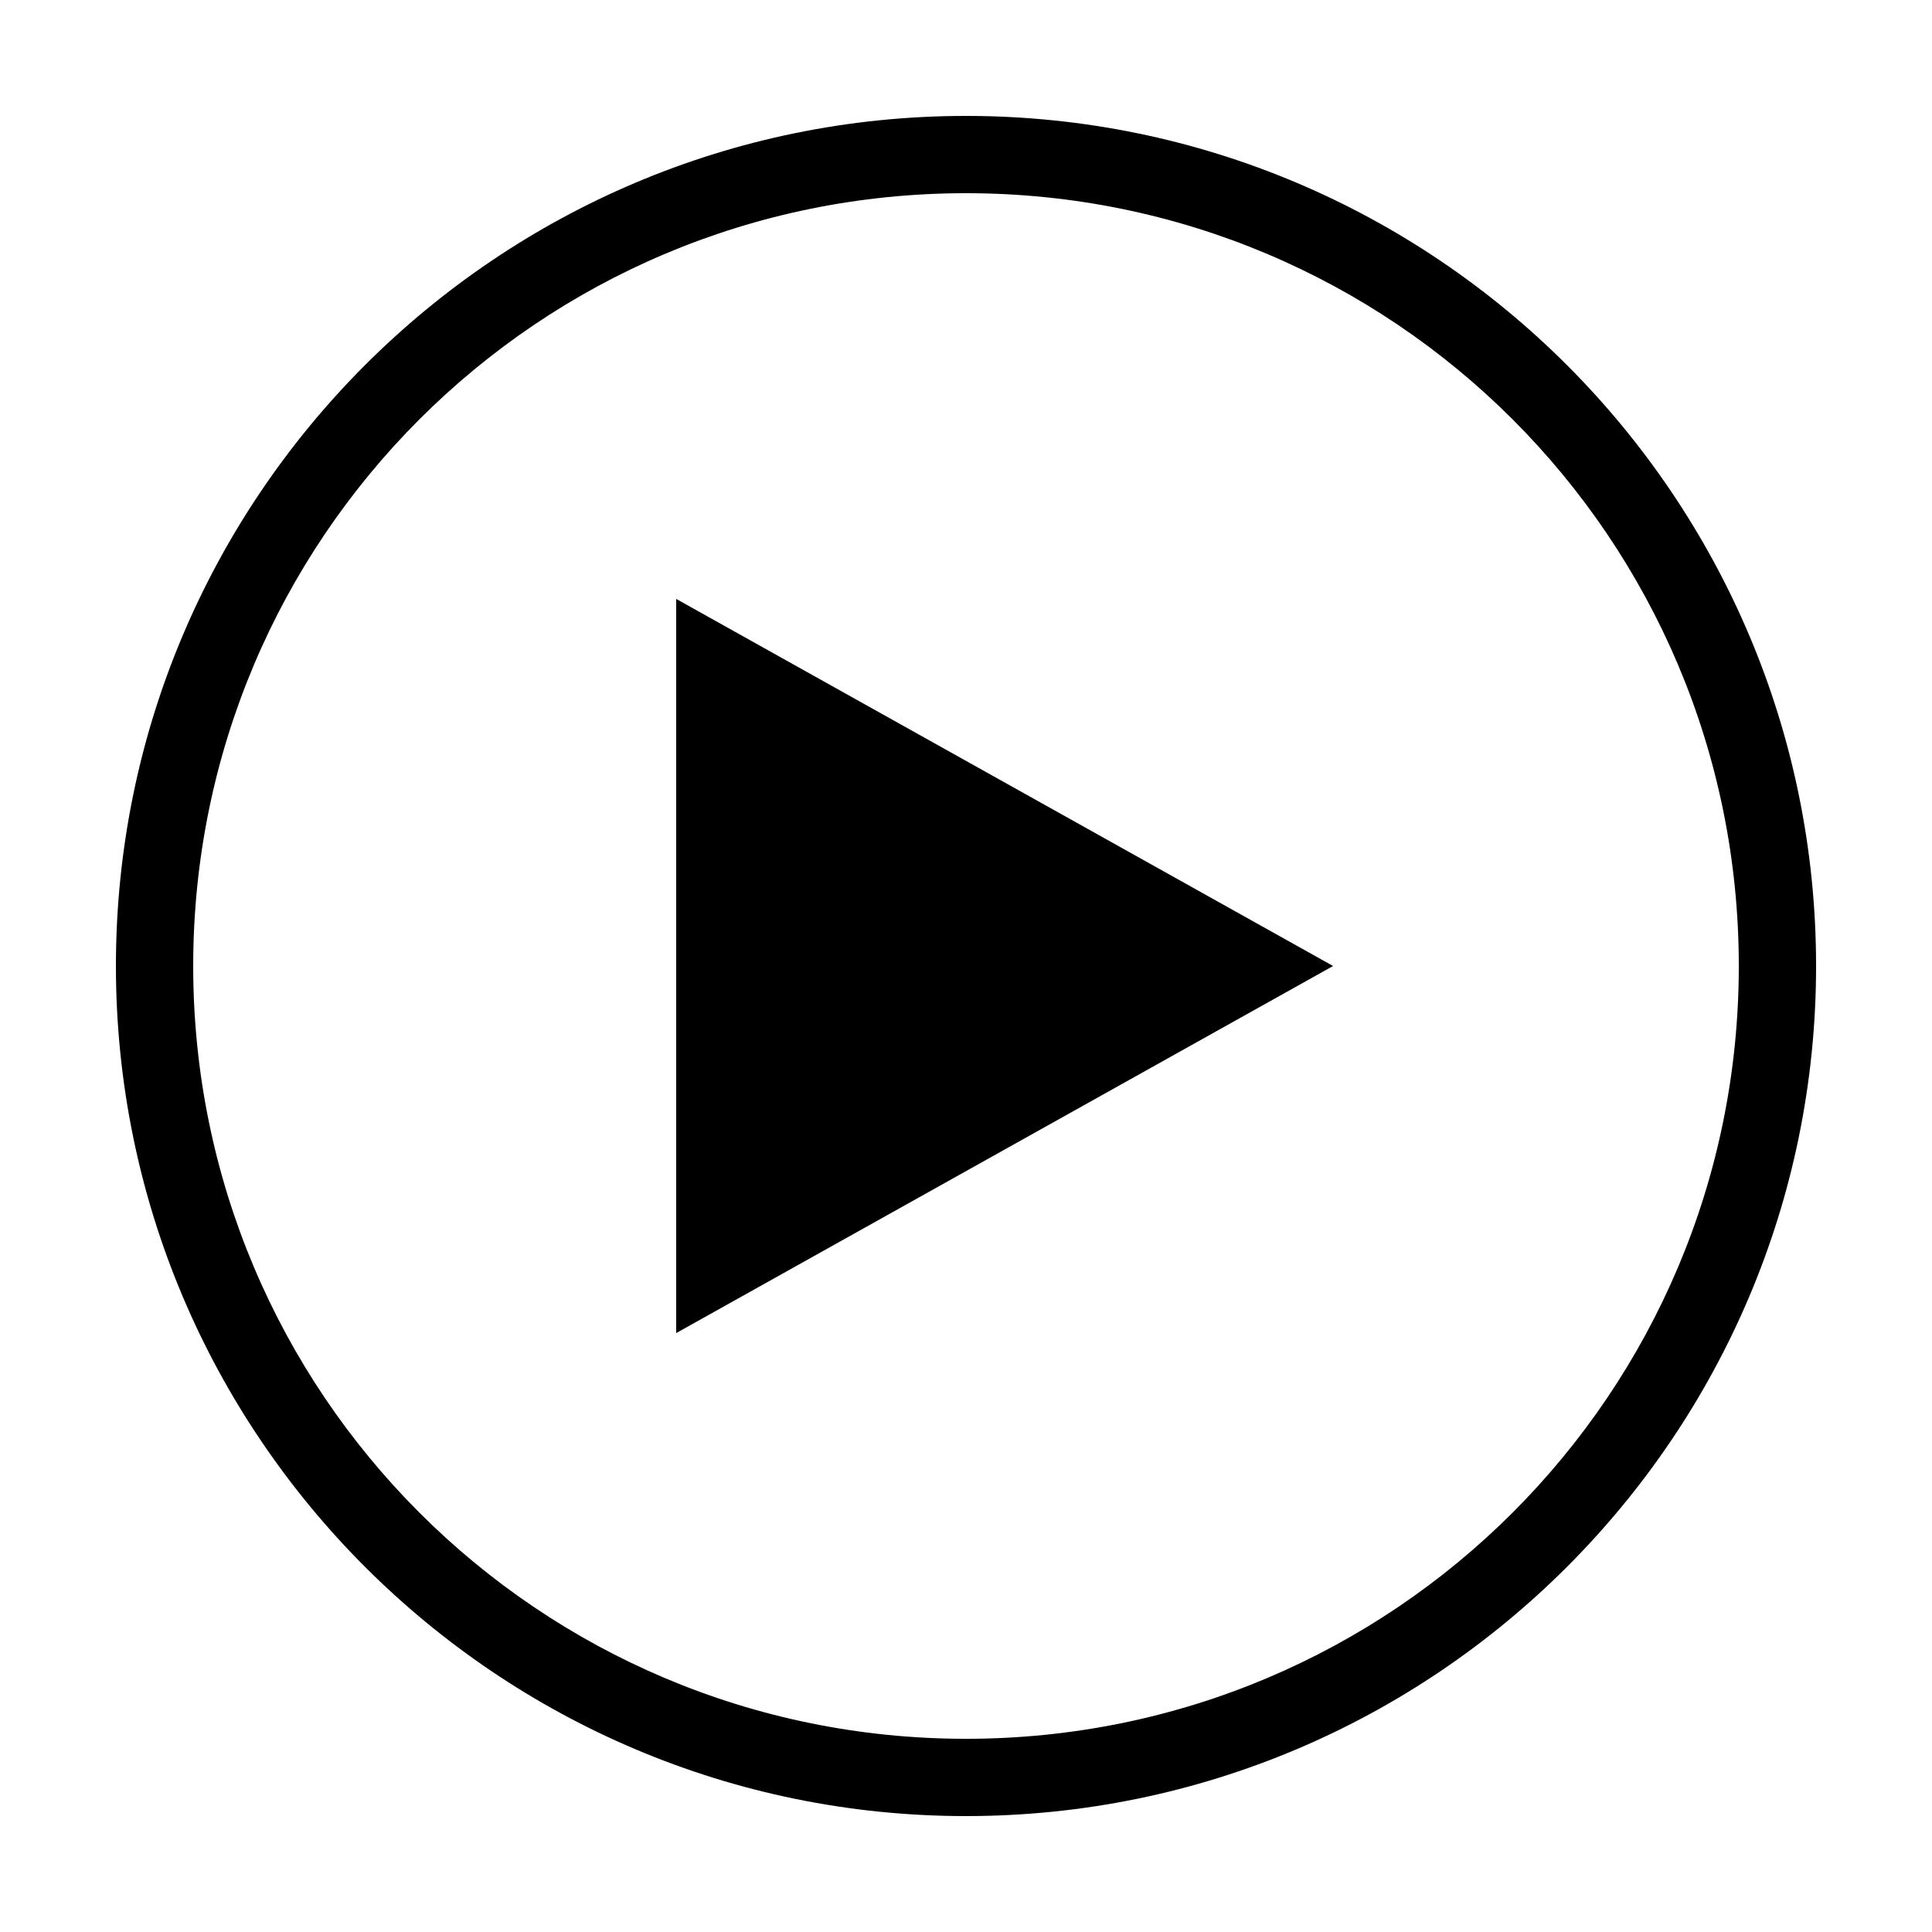
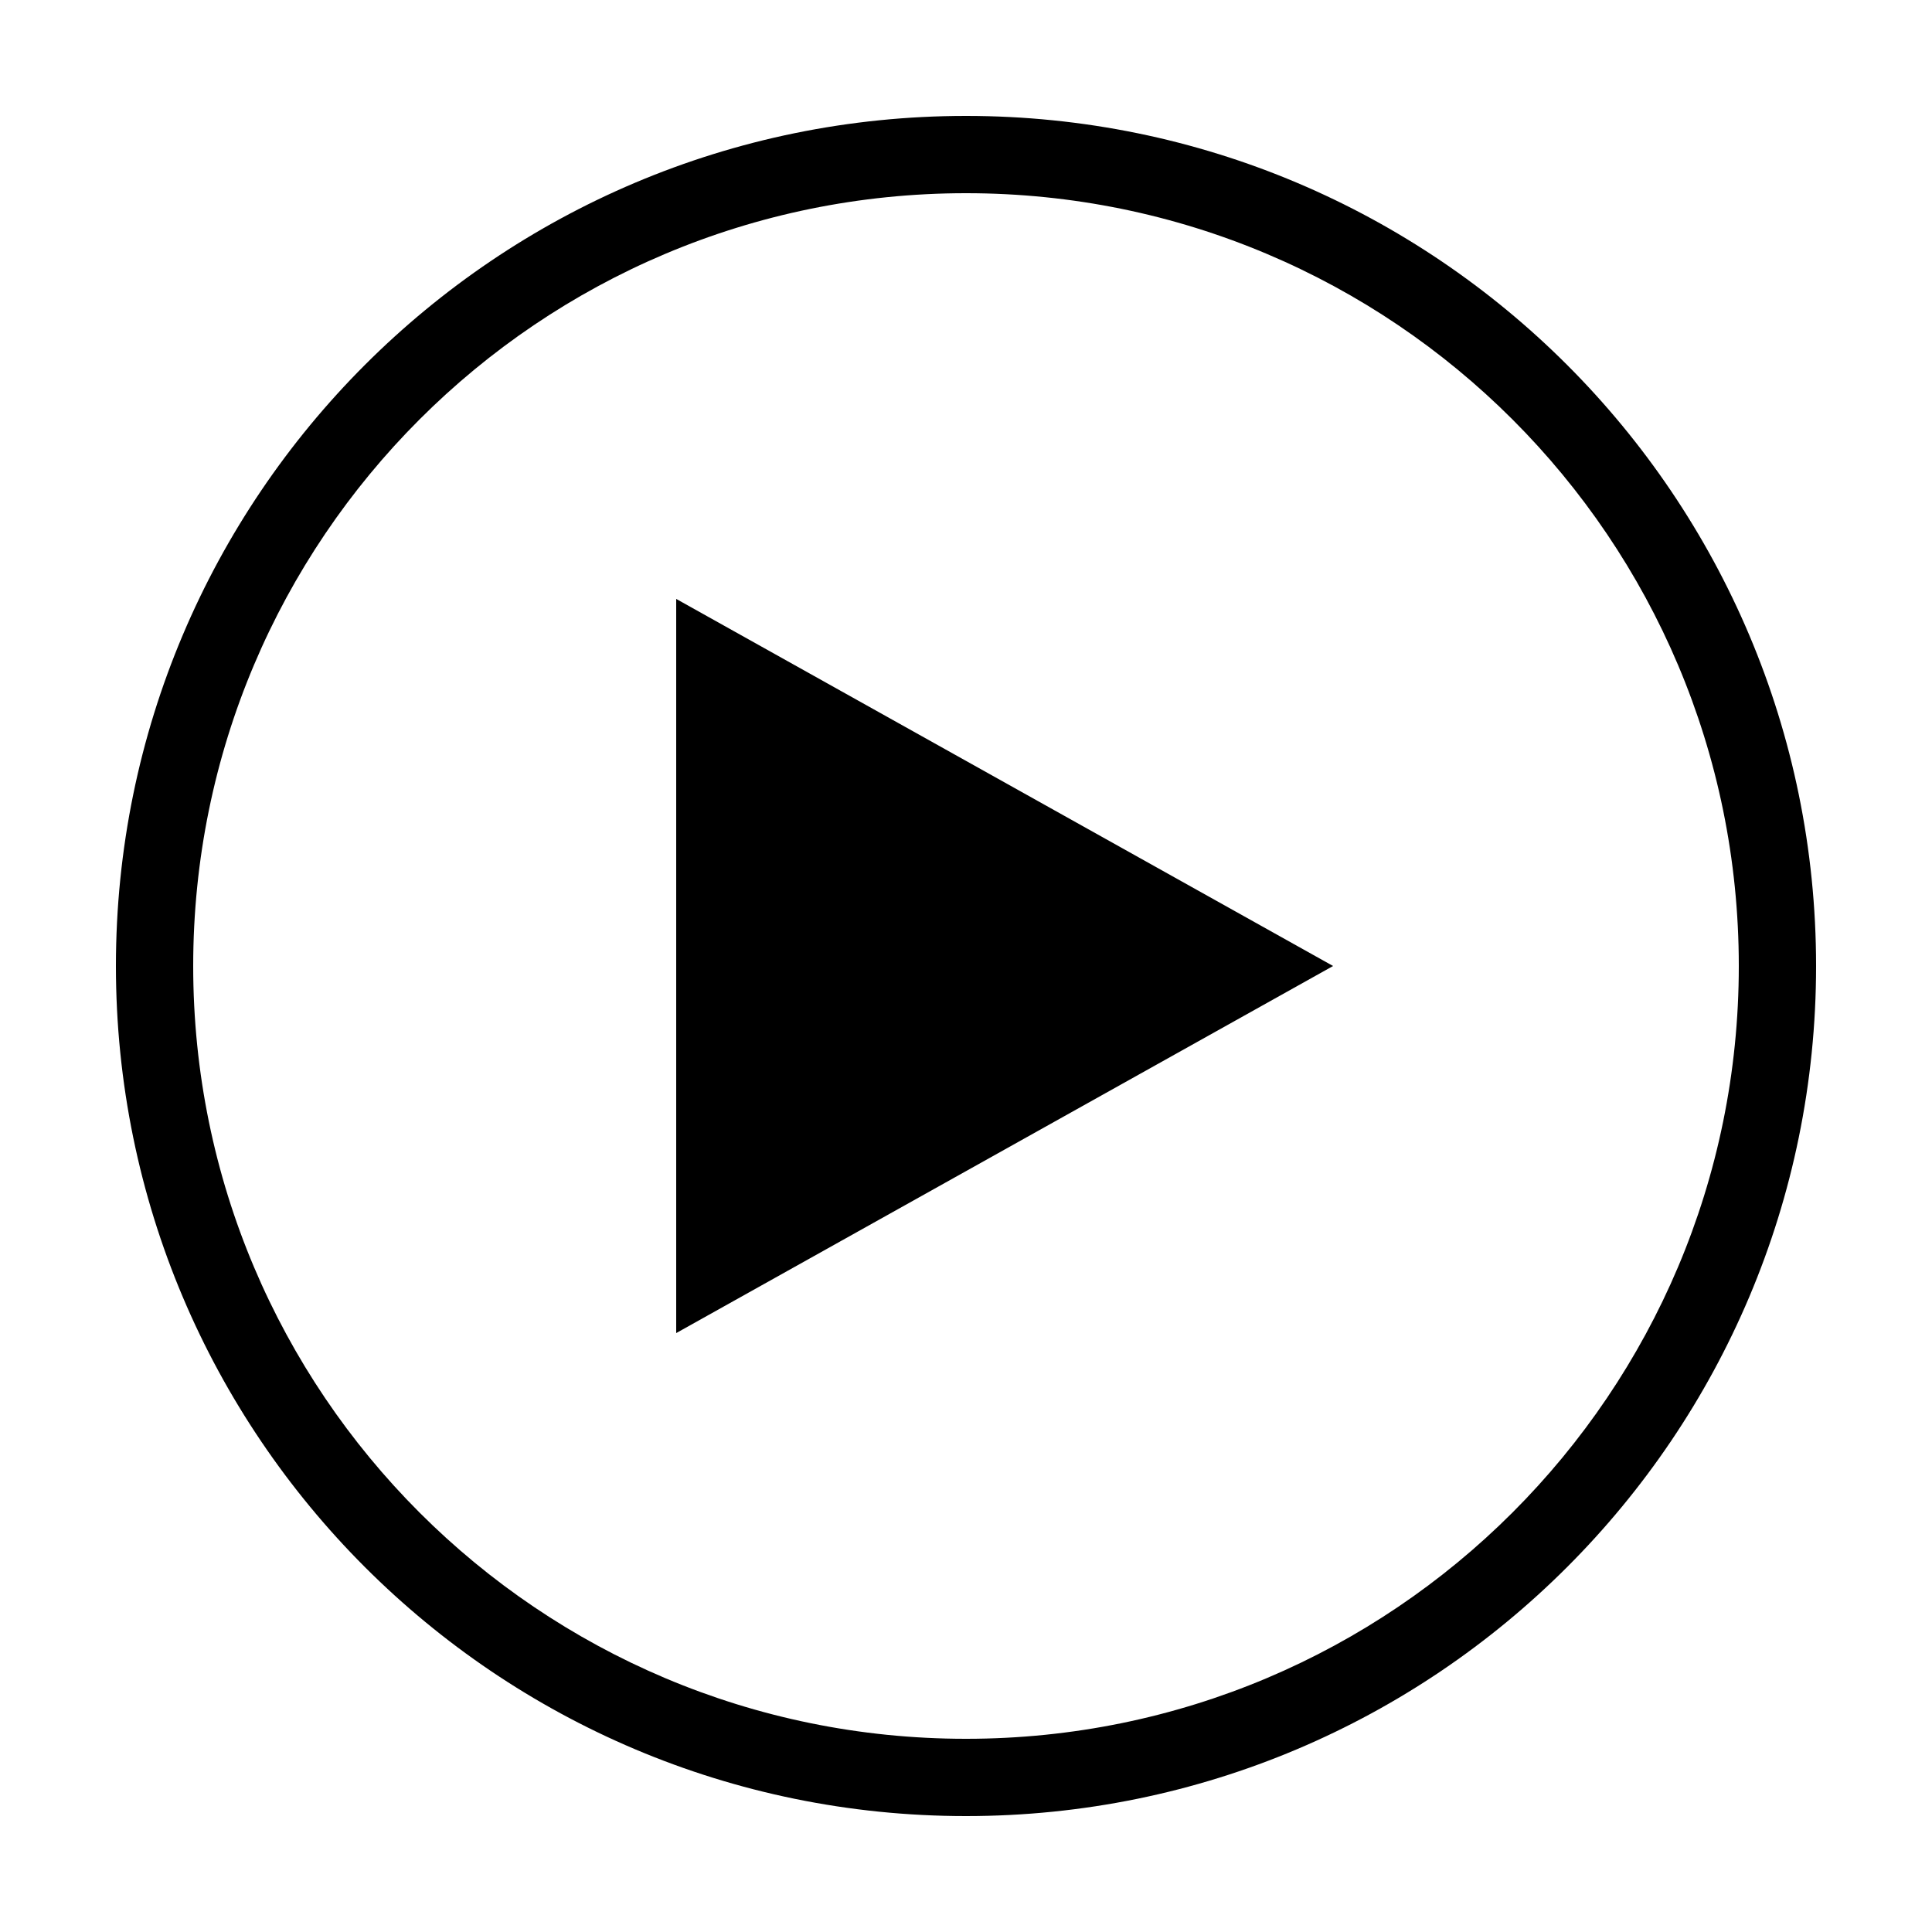
- <svg xmlns="http://www.w3.org/2000/svg" viewBox="0 0 100 100">
-   <path style="text-indent:0;text-transform:none;block-progression:tb" d="M50 6c-24.277 0-44 19.723-44 44 0 24.277 19.723 44 44 44s44-19.723 44-44C94 25.723 74.277 6 50 6zm0 4c22.115 0 40 17.885 40 40 0 22.115-17.885 40-40 40s-40-17.885-40-40C10 27.885 27.885 10 50 10zm-15 21v38l34-19-34-19z" overflow="visible" color="#000" />
+ <svg xmlns="http://www.w3.org/2000/svg" version="1.1" id="Layer_1" x="0px" y="0px" viewBox="0 0 100 100" style="enable-background:new 0 0 100 100;" xml:space="preserve">
+   <path d="M50,6C25.7,6,6,25.7,6,50s19.7,44,44,44s44-19.7,44-44S74.3,6,50,6z M50,10c22.1,0,40,17.9,40,40S72.1,90,50,90  S10,72.1,10,50S27.9,10,50,10z M35,31v38l34-19L35,31z" />
</svg>
